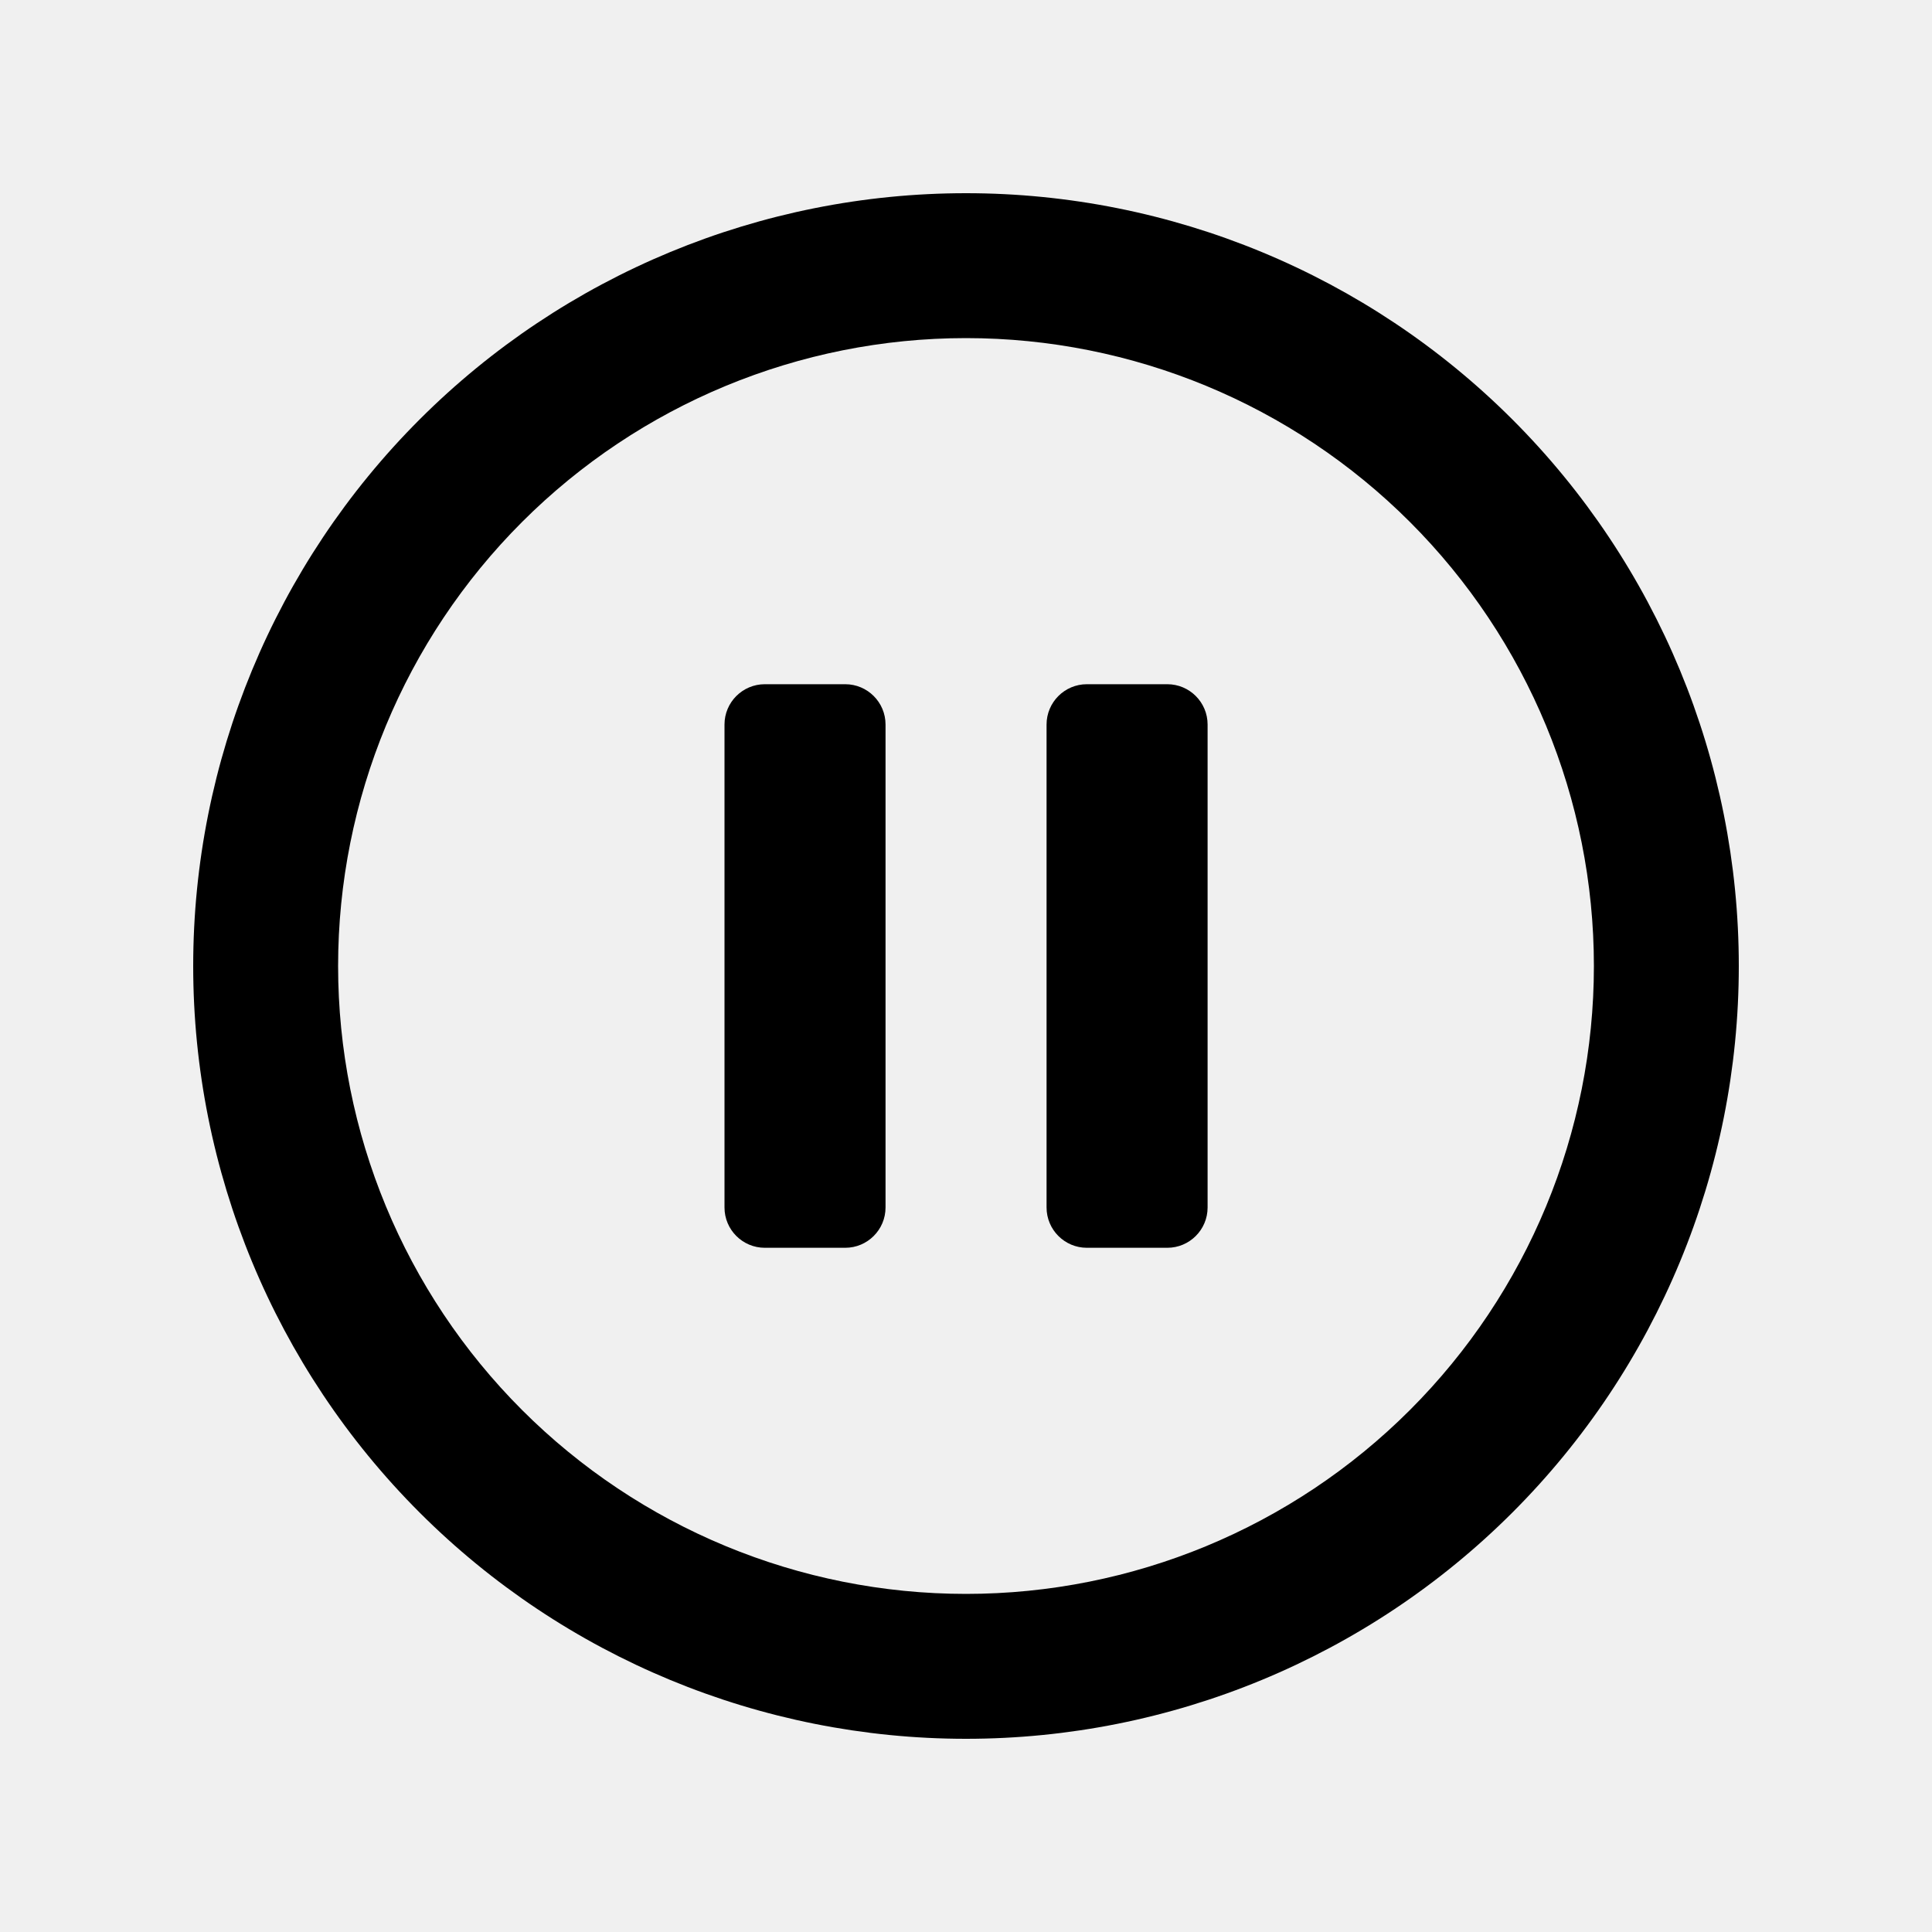
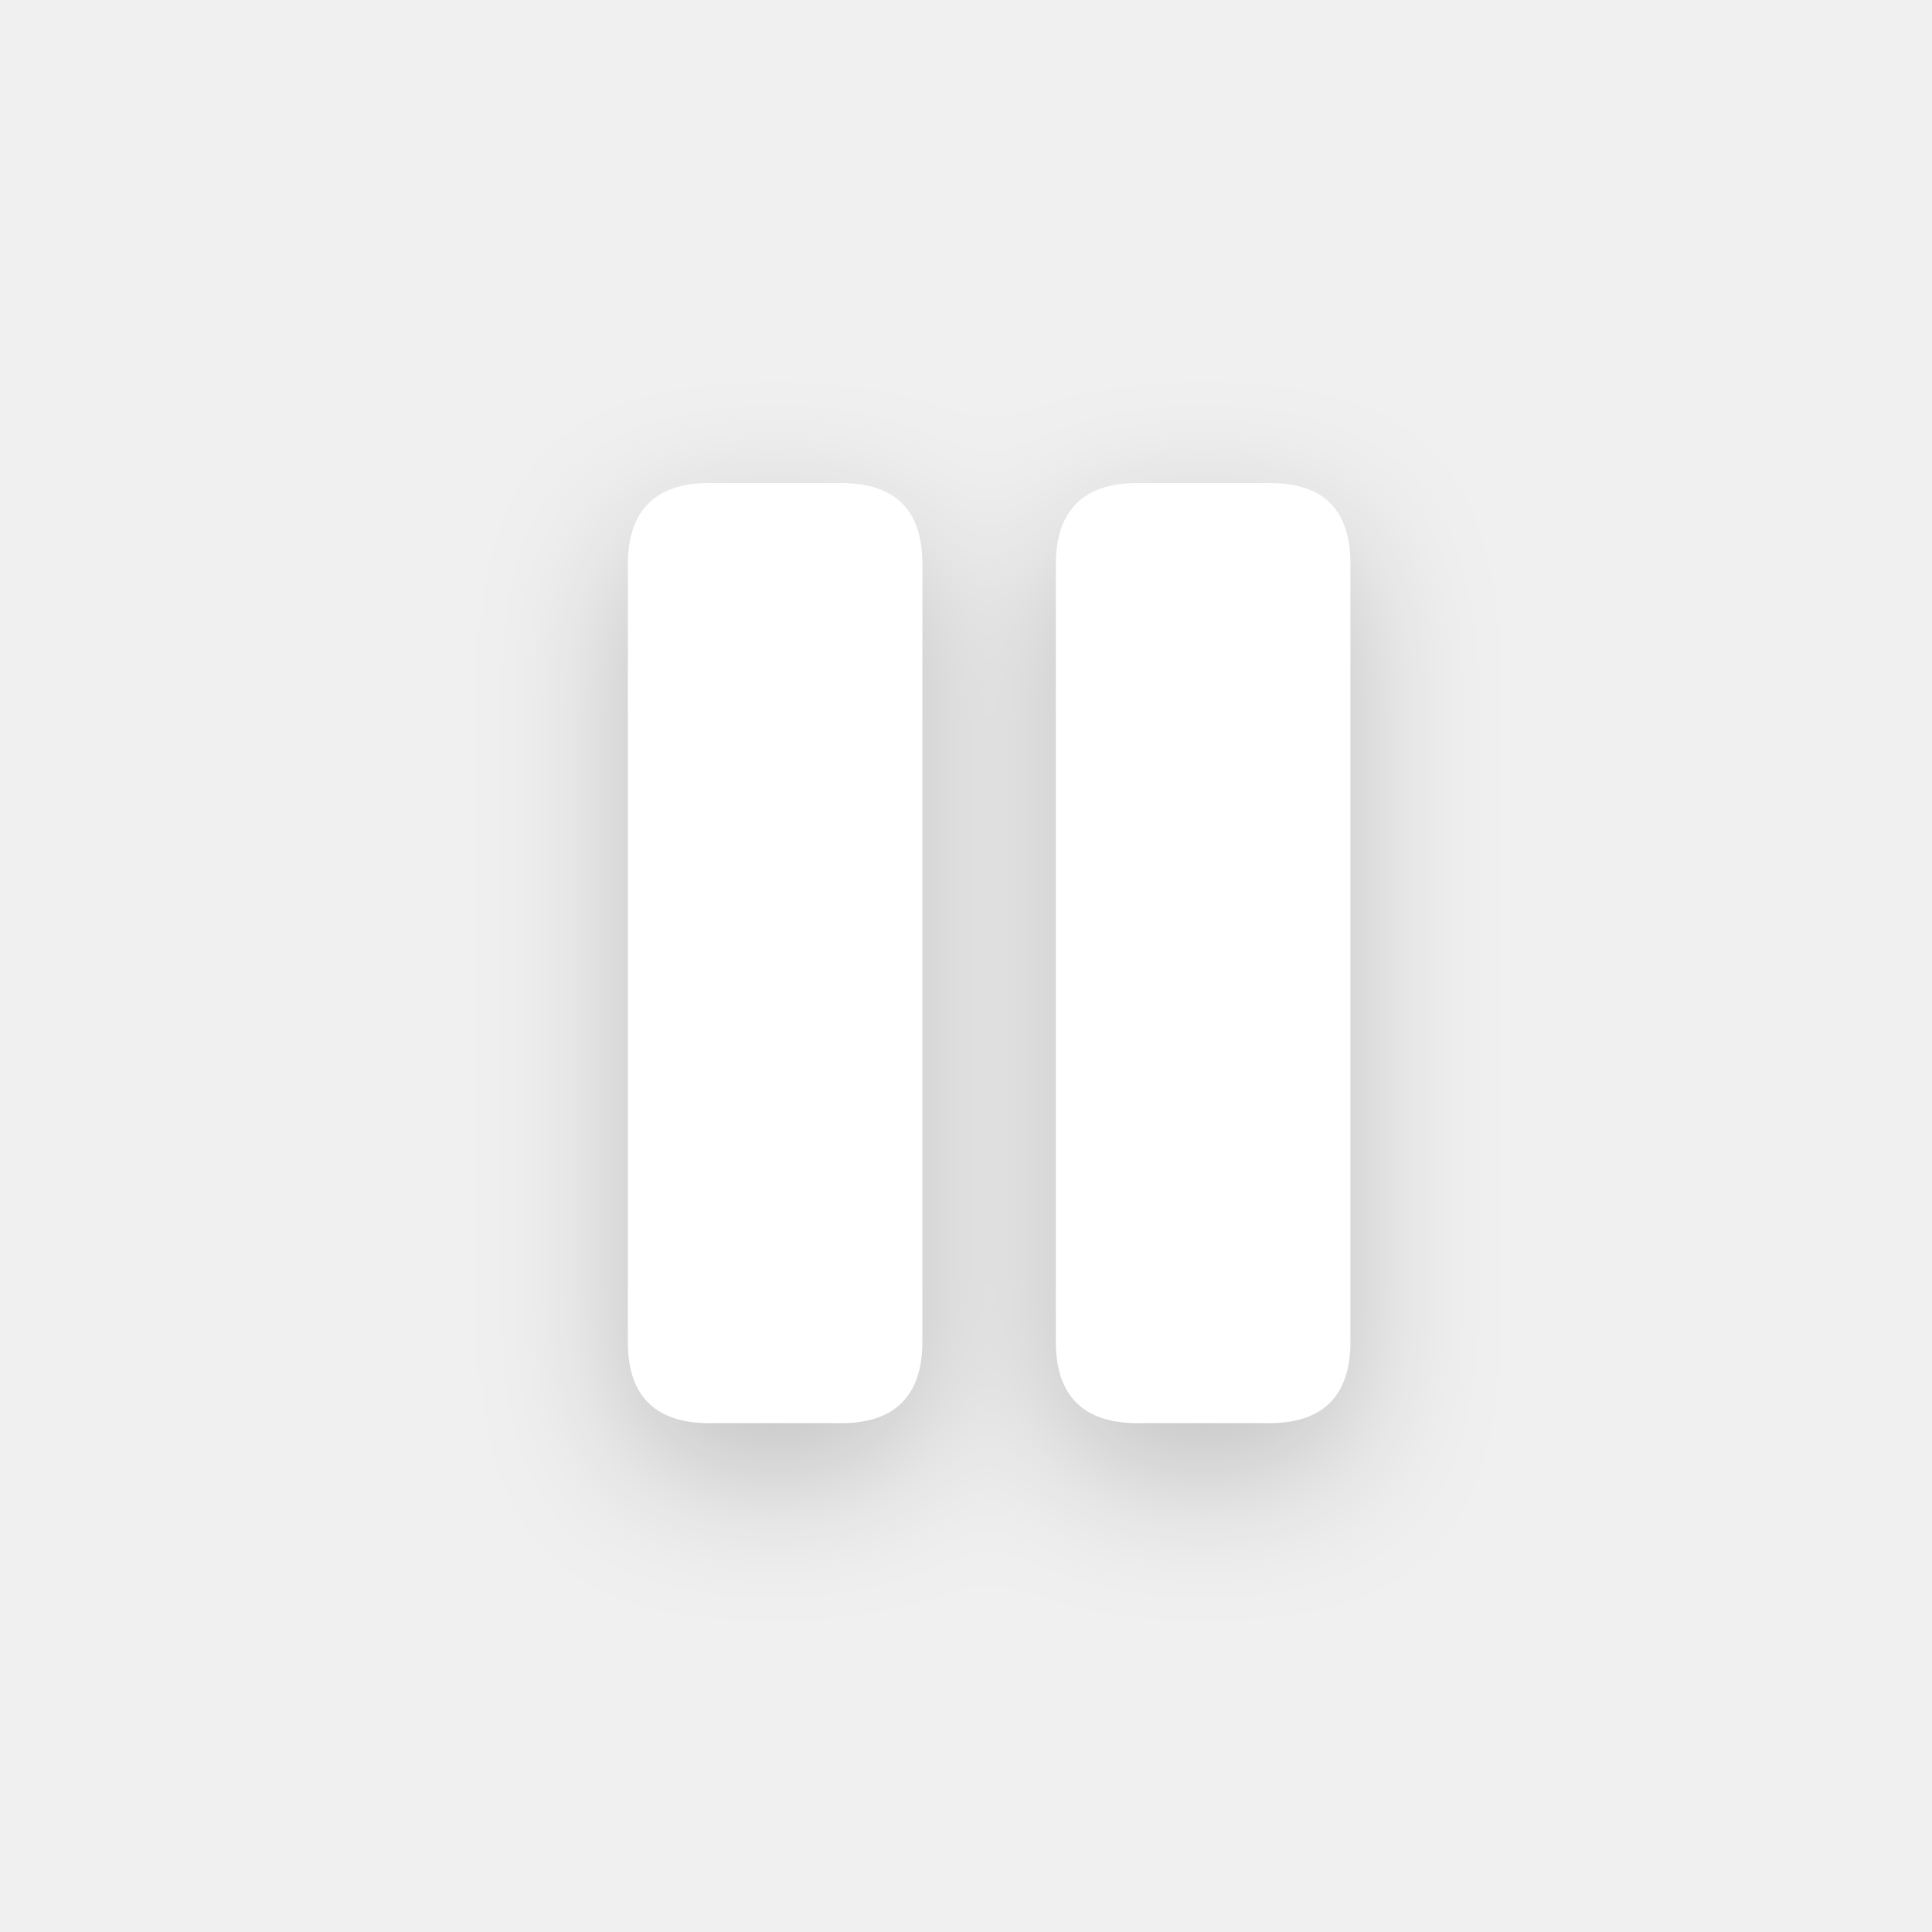
- <svg xmlns="http://www.w3.org/2000/svg" width="20" height="20" viewBox="0 0 20 20" fill="none">
-   <path fill-rule="evenodd" clip-rule="evenodd" d="M4.343 4.343C5.843 2.843 7.878 2 10 2C12.122 2 14.157 2.843 15.657 4.343C17.157 5.843 18 7.878 18 10C18 12.122 17.157 14.157 15.657 15.657C14.157 17.157 12.122 18 10 18C7.878 18 5.843 17.157 4.343 15.657C2.843 14.157 2 12.122 2 10C2 7.878 2.843 5.843 4.343 4.343ZM10 3.5C8.276 3.5 6.623 4.185 5.404 5.404C4.185 6.623 3.5 8.276 3.5 10C3.5 11.724 4.185 13.377 5.404 14.596C6.623 15.815 8.276 16.5 10 16.5C11.724 16.5 13.377 15.815 14.596 14.596C15.815 13.377 16.5 11.724 16.5 10C16.5 8.276 15.815 6.623 14.596 5.404C13.377 4.185 11.724 3.5 10 3.5ZM8.75 7.083H7.917C7.687 7.083 7.5 7.27 7.5 7.5V12.5C7.5 12.73 7.687 12.917 7.917 12.917H8.75C8.98 12.917 9.167 12.73 9.167 12.5V7.5C9.167 7.27 8.98 7.083 8.75 7.083ZM11.251 7.083H12.084C12.314 7.083 12.501 7.27 12.501 7.5V12.5C12.501 12.73 12.314 12.917 12.084 12.917H11.251C11.021 12.917 10.834 12.73 10.834 12.5V7.5C10.834 7.27 11.021 7.083 11.251 7.083Z" fill="currentColor" />
+ <svg xmlns="http://www.w3.org/2000/svg" width="40" height="40" viewBox="0 0 40 40" fill="none">
+   <g filter="url(#filter0_bd_718_13646)">
+     <path d="M14.675 29.465H17.425C18.524 29.465 19.097 28.892 19.097 27.783V11.672C19.097 10.545 18.524 10.008 17.425 10H14.675C13.575 10 13 10.573 13 11.672V27.783C12.994 28.892 13.566 29.465 14.675 29.465ZM23.544 29.465H26.285C27.394 29.465 27.959 28.892 27.959 27.783V11.672C27.959 10.545 27.394 10 26.285 10H23.544C22.435 10 21.86 10.573 21.86 11.672V27.783C21.86 28.892 22.429 29.465 23.544 29.465Z" fill="white" />
+   </g>
+   <defs>
+     <filter id="filter0_bd_718_13646" x="-10" y="-10" width="60" height="60" filterUnits="userSpaceOnUse" color-interpolation-filters="sRGB">
+       <feFlood flood-opacity="0" result="BackgroundImageFix" />
+       <feGaussianBlur in="BackgroundImageFix" stdDeviation="5" />
+       <feComposite in2="SourceAlpha" operator="in" result="effect1_backgroundBlur_718_13646" />
+       <feColorMatrix in="SourceAlpha" type="matrix" values="0 0 0 0 0 0 0 0 0 0 0 0 0 0 0 0 0 0 127 0" result="hardAlpha" />
+       <feOffset dy="1" />
+       <feGaussianBlur stdDeviation="1.5" />
+       <feColorMatrix type="matrix" values="0 0 0 0 0 0 0 0 0 0 0 0 0 0 0 0 0 0 0.2 0" />
+       <feBlend mode="normal" in2="effect1_backgroundBlur_718_13646" result="effect2_dropShadow_718_13646" />
+       <feBlend mode="normal" in="SourceGraphic" in2="effect2_dropShadow_718_13646" result="shape" />
+     </filter>
+   </defs>
</svg>
